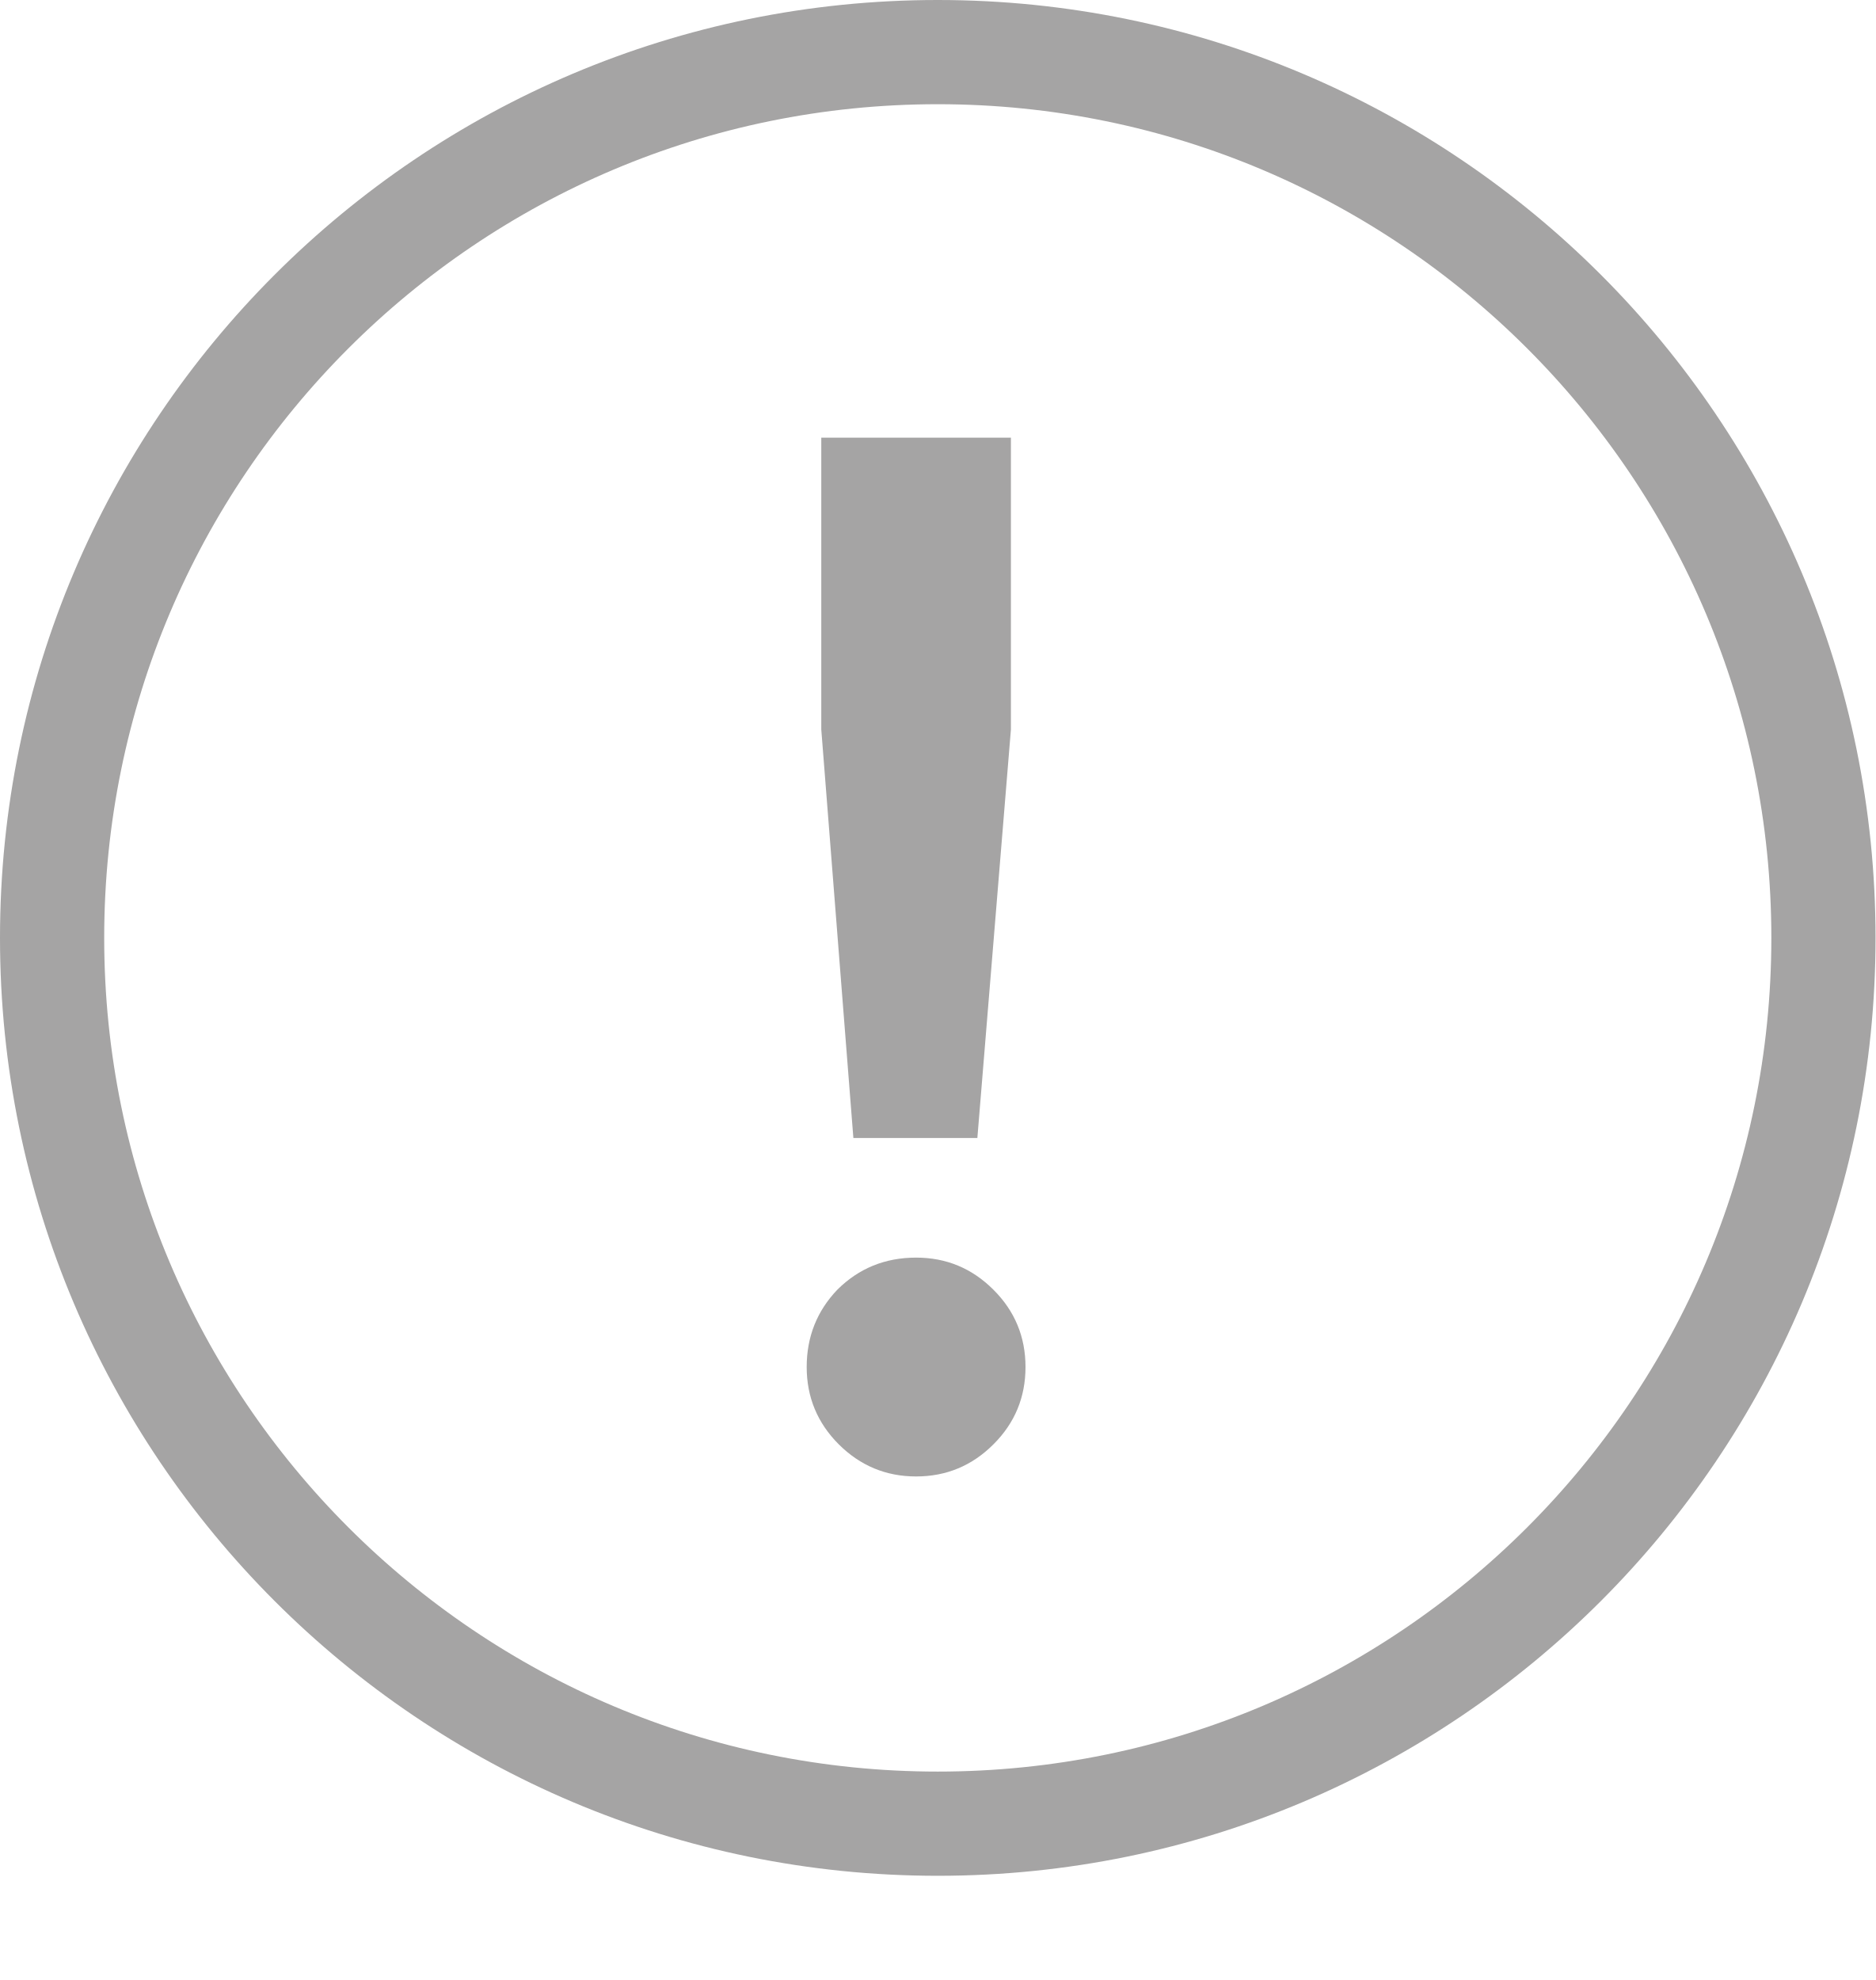
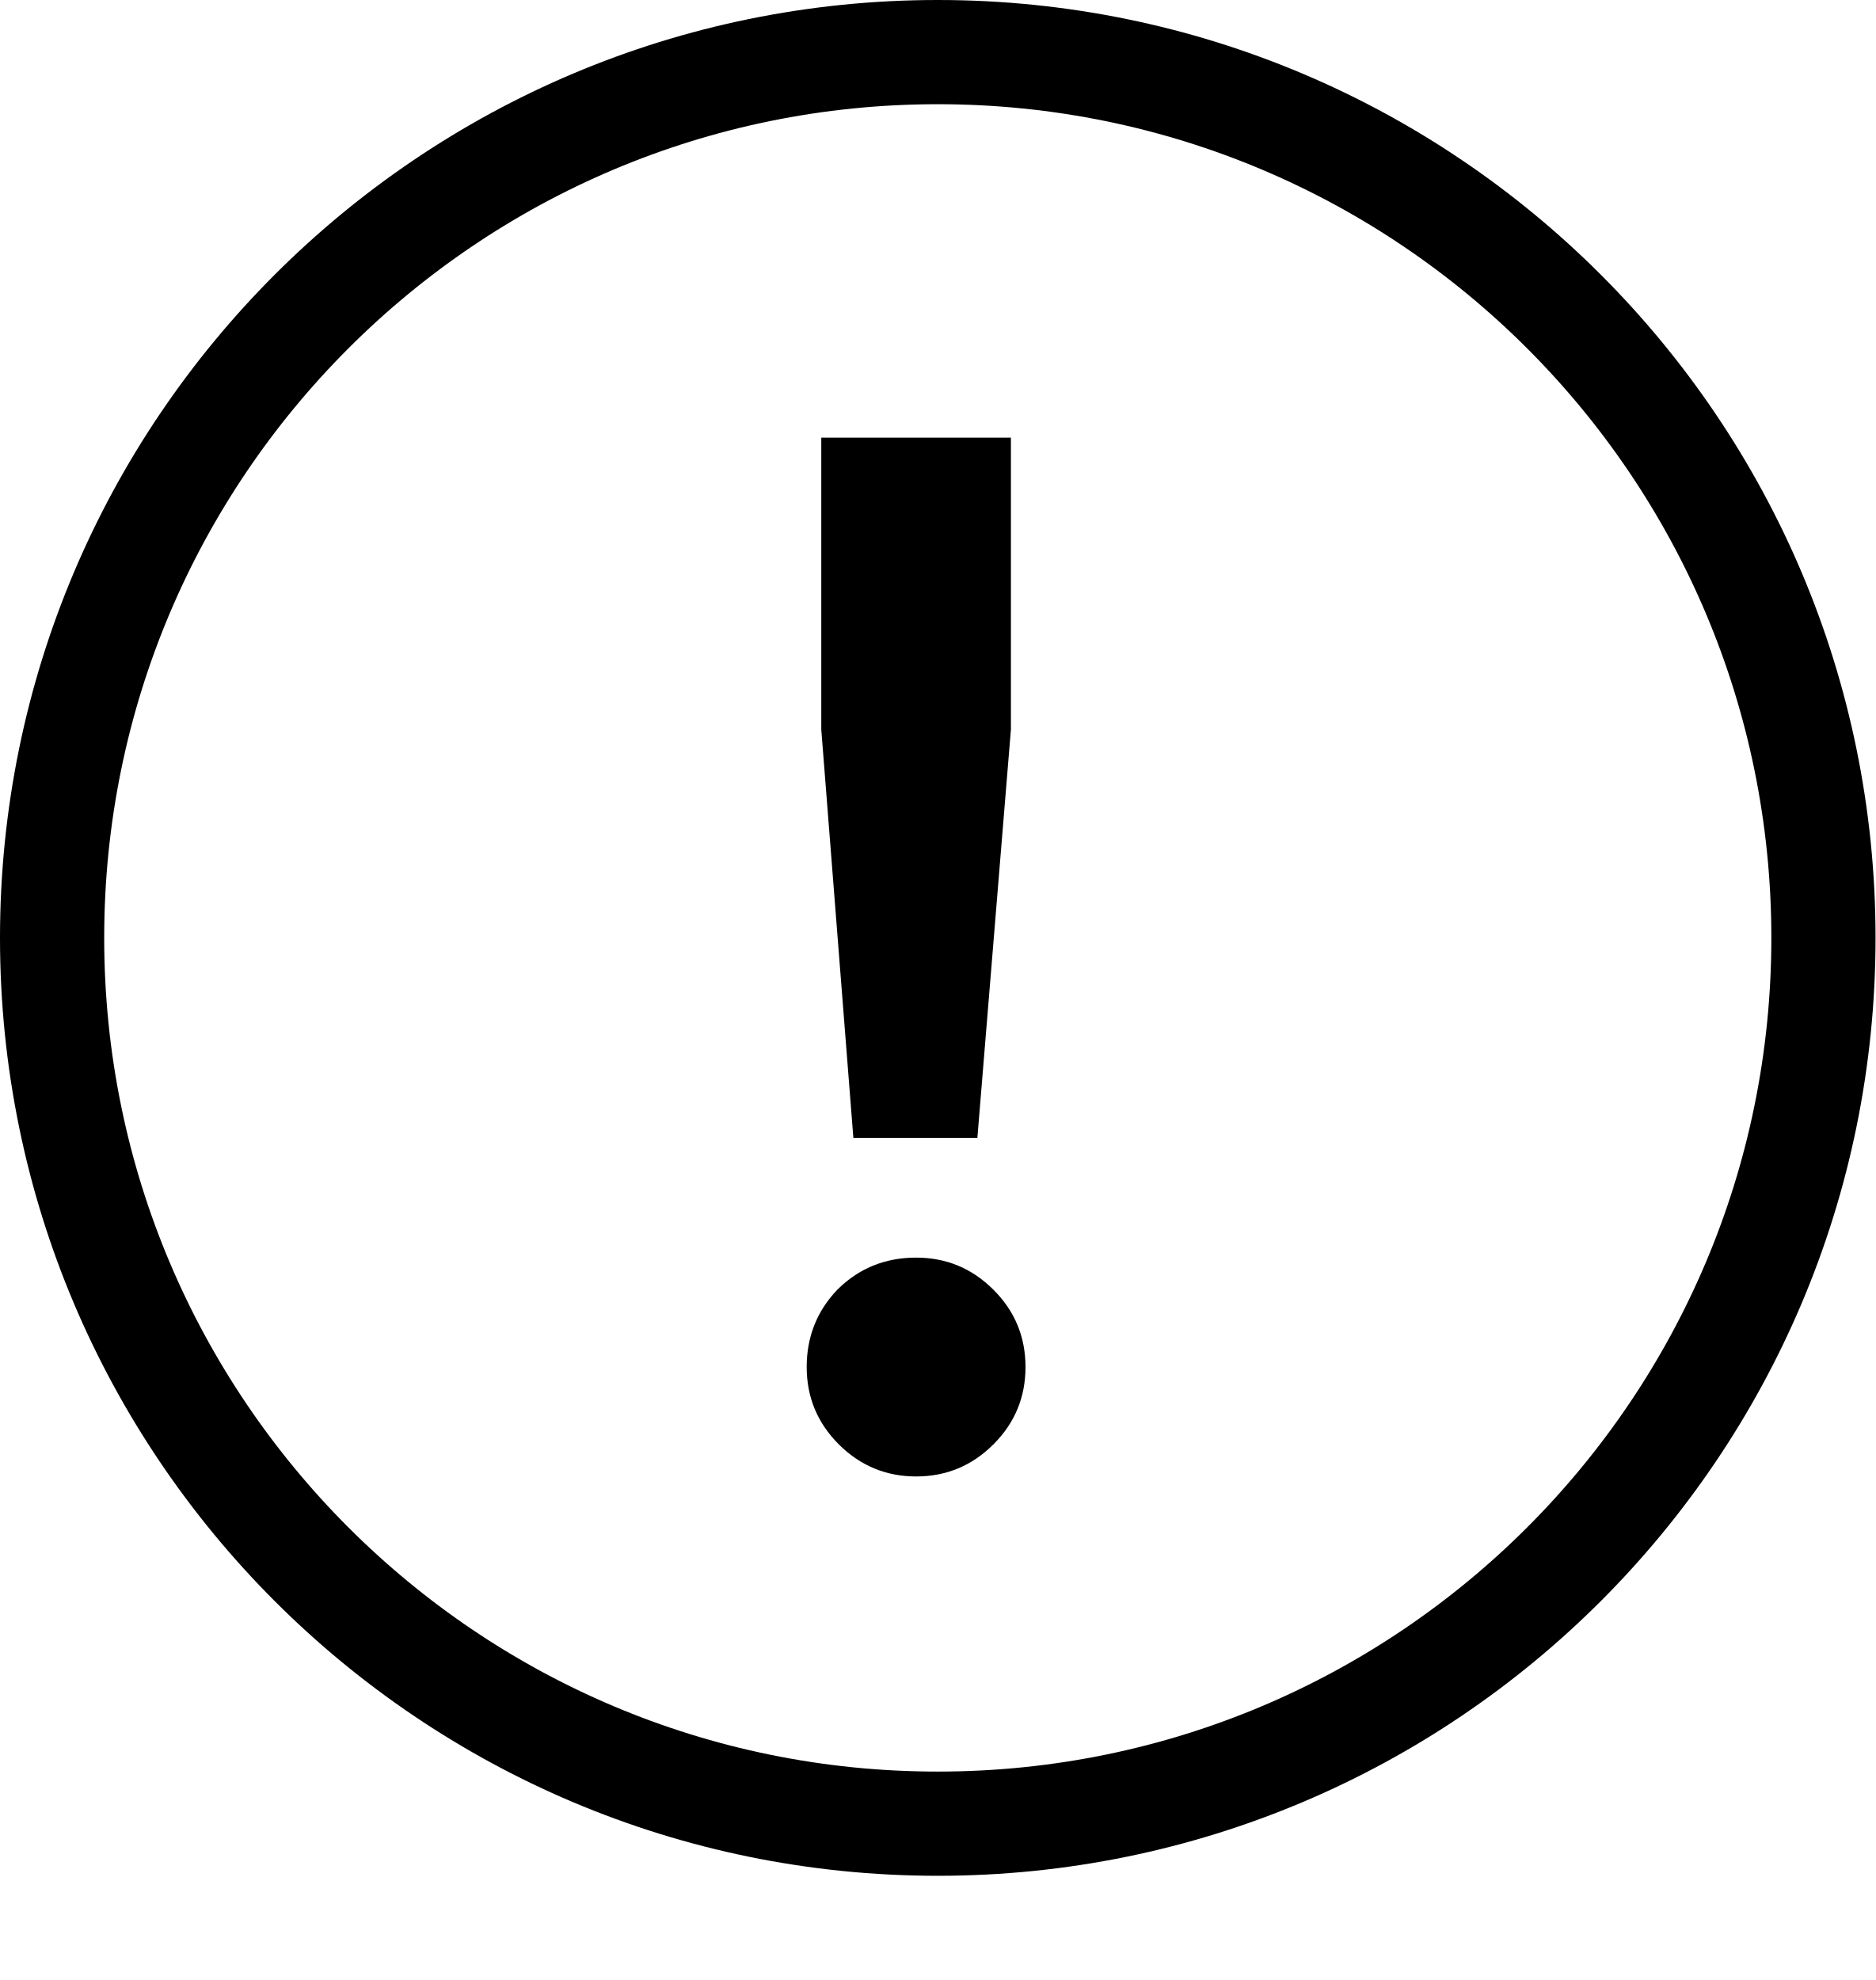
- <svg xmlns="http://www.w3.org/2000/svg" width="18" height="19" viewBox="0 0 18 19" fill="none">
-   <path d="M9 17.5C13.694 17.5 17.5 13.694 17.5 9C17.5 4.306 13.694 0.5 9 0.5C4.306 0.5 0.5 4.306 0.5 9C0.5 13.694 4.306 17.5 9 17.5Z" stroke="#A5A4A4" />
-   <path d="M9.38 10.92H8.19L7.882 7V4.2H9.702V7L9.38 10.92ZM8.792 12.068C9.082 12.068 9.329 12.171 9.534 12.376C9.74 12.581 9.842 12.829 9.842 13.118C9.842 13.407 9.74 13.655 9.534 13.86C9.329 14.065 9.082 14.168 8.792 14.168C8.503 14.168 8.256 14.065 8.05 13.86C7.845 13.655 7.742 13.407 7.742 13.118C7.742 12.829 7.84 12.581 8.036 12.376C8.242 12.171 8.494 12.068 8.792 12.068Z" fill="#A5A4A4" />
+ <svg xmlns="http://www.w3.org/2000/svg" id="img" width="18" height="19" viewBox="0 0 18 19" fill="none">
+   <path d="M9 17.5C13.694 17.5 17.5 13.694 17.5 9C17.5 4.306 13.694 0.5 9 0.5C4.306 0.5 0.5 4.306 0.5 9C0.5 13.694 4.306 17.5 9 17.5Z" stroke="currentColor" />
+   <path d="M9.38 10.92H8.19L7.882 7V4.2H9.702V7L9.38 10.92ZM8.792 12.068C9.082 12.068 9.329 12.171 9.534 12.376C9.74 12.581 9.842 12.829 9.842 13.118C9.842 13.407 9.74 13.655 9.534 13.86C9.329 14.065 9.082 14.168 8.792 14.168C8.503 14.168 8.256 14.065 8.05 13.86C7.845 13.655 7.742 13.407 7.742 13.118C7.742 12.829 7.84 12.581 8.036 12.376C8.242 12.171 8.494 12.068 8.792 12.068Z" fill="currentColor" />
</svg>
